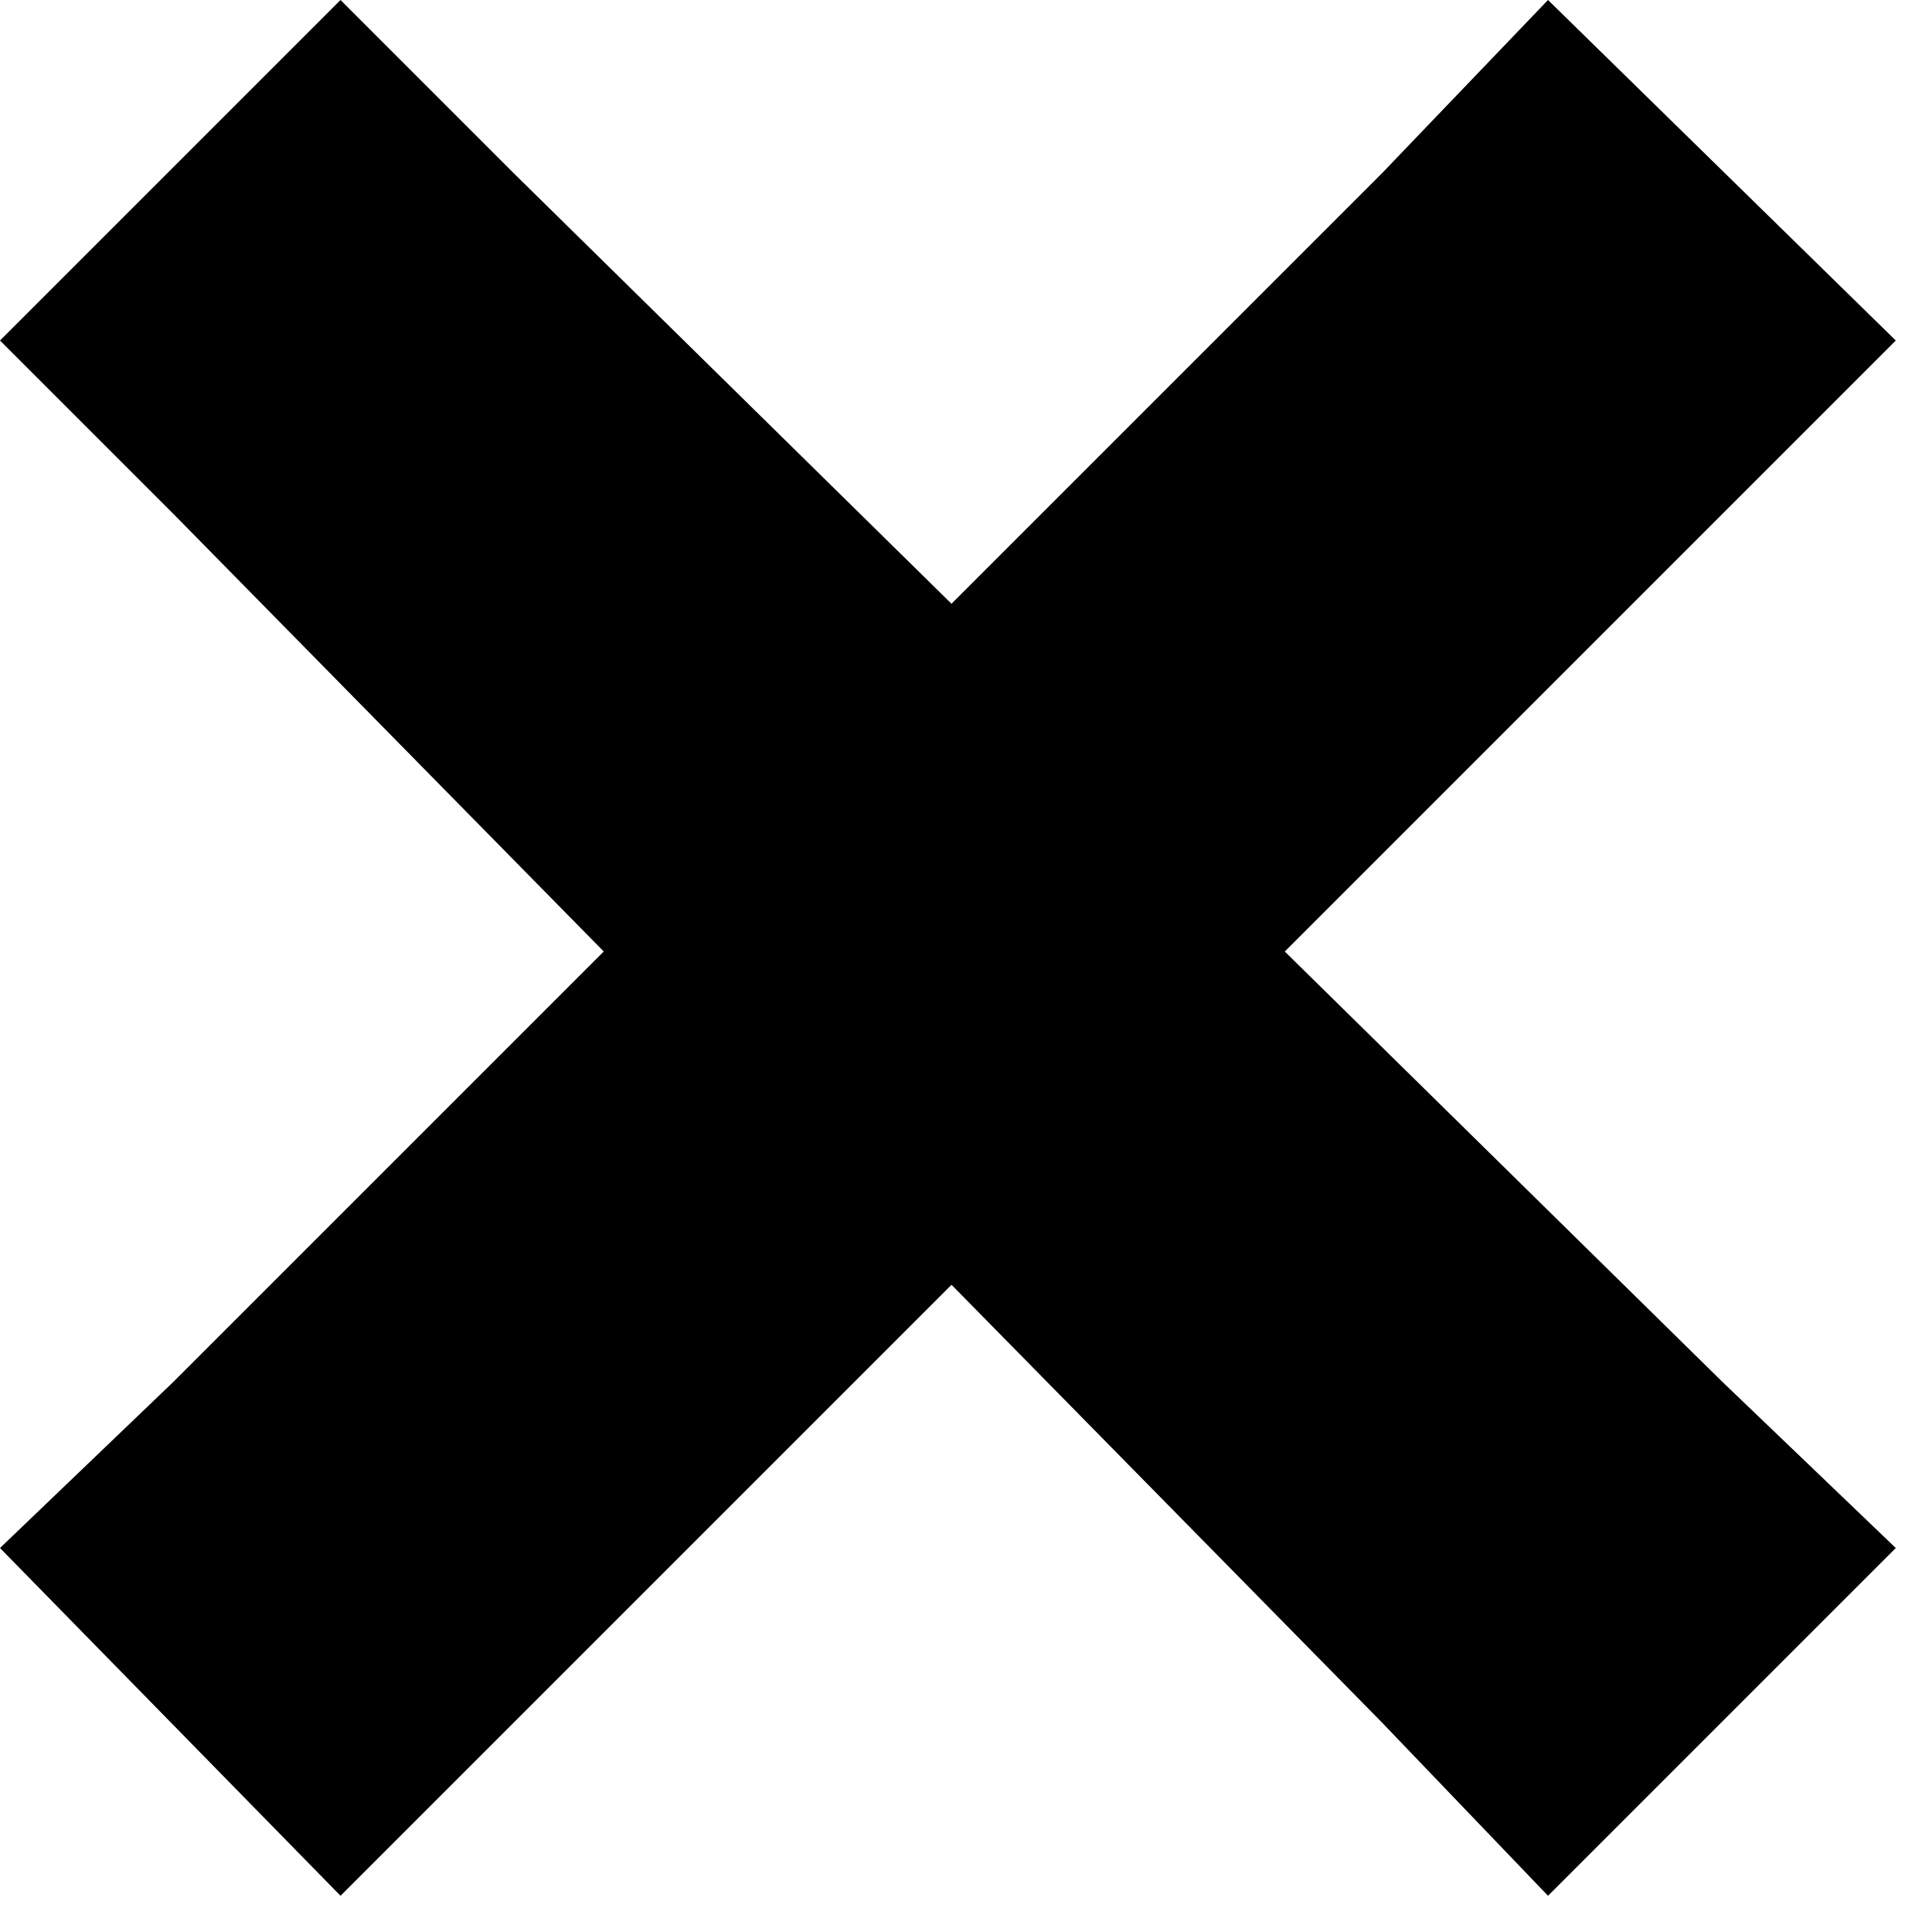
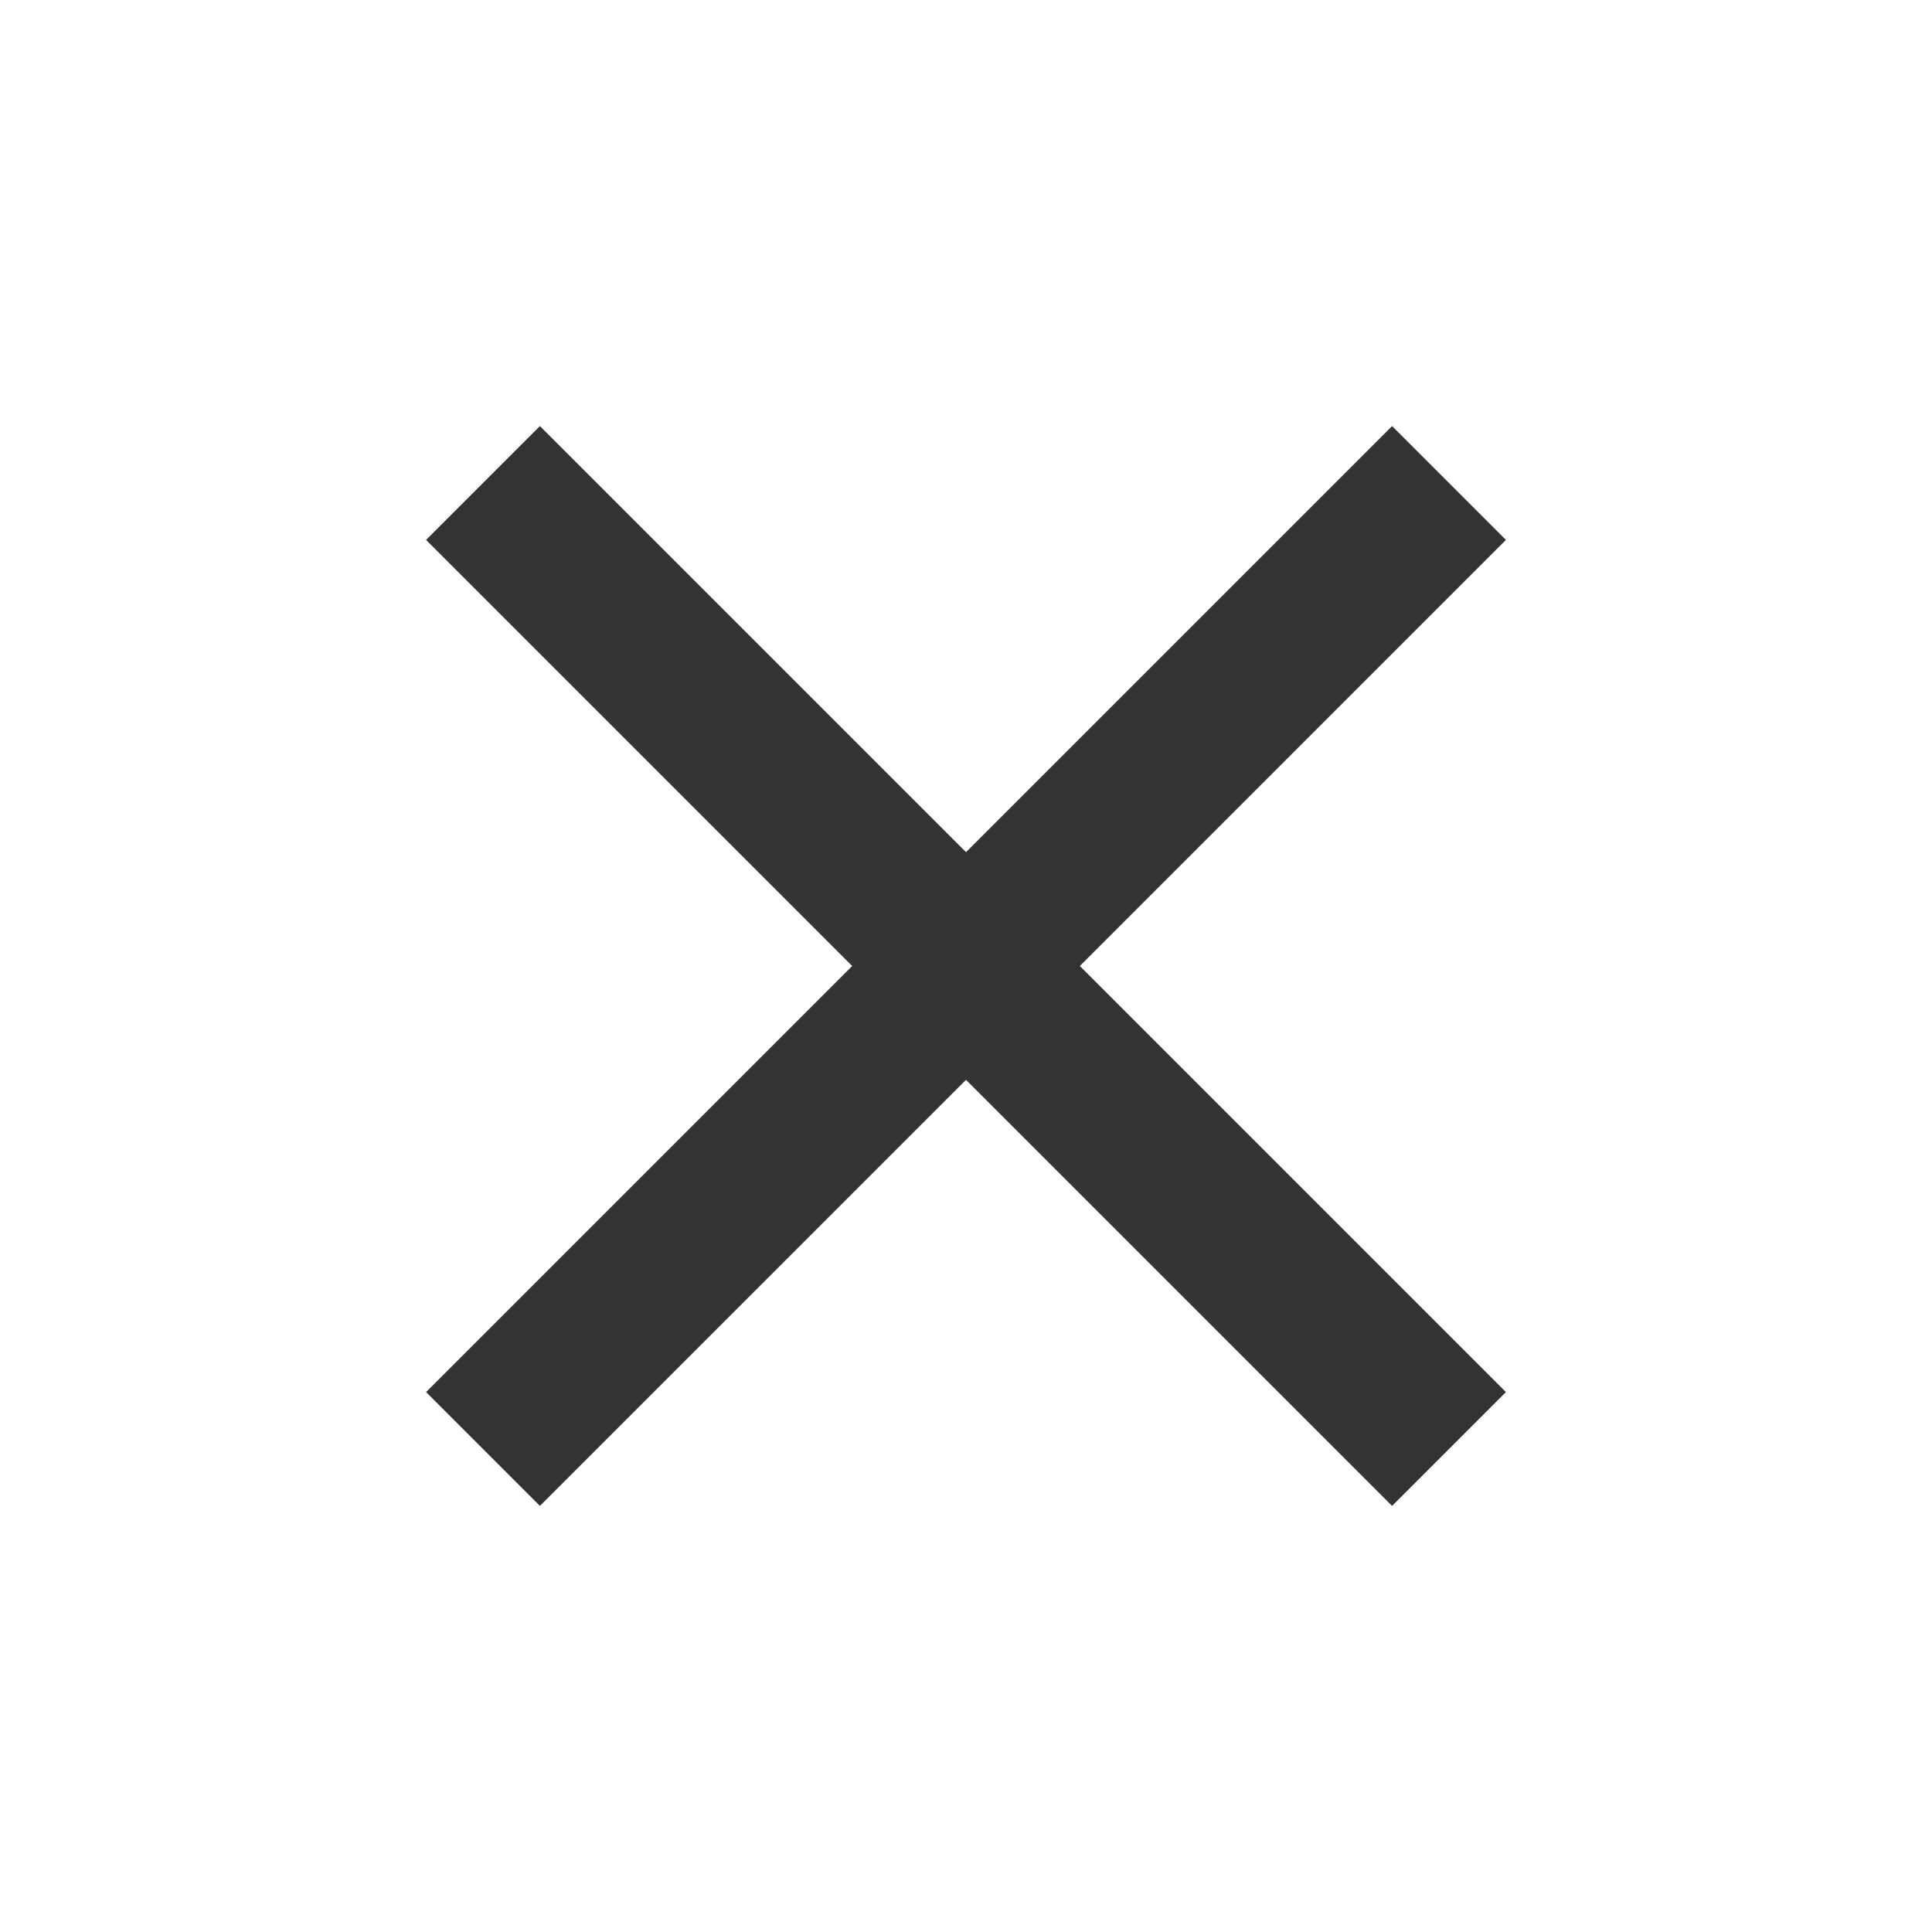
- <svg xmlns="http://www.w3.org/2000/svg" width="8" height="8" viewBox="0 0 8 8">
-   <path d="M1.41 0l-1.41 1.41.72.72 1.78 1.81-1.78 1.78-.72.69 1.41 1.44.72-.72 1.81-1.81 1.78 1.81.69.72 1.44-1.44-.72-.69-1.81-1.78 1.81-1.81.72-.72-1.44-1.41-.69.72-1.78 1.78-1.81-1.78-.72-.72z" />
+ <svg xmlns="http://www.w3.org/2000/svg" width="24px" height="24px" viewBox="0 0 24 24" version="1.1">
+   <g id="icons/actions/exit-fullscreen" stroke="none" stroke-width="1" fill="none" fill-rule="evenodd">
+     <polygon id="Path" fill="#333333" fill-rule="nonzero" points="13.414 12 18.707 17.293 17.293 18.707 12 13.414 6.707 18.707 5.293 17.293 10.586 12 5.293 6.707 6.707 5.293 12 10.586 17.293 5.293 18.707 6.707" />
+   </g>
</svg>
